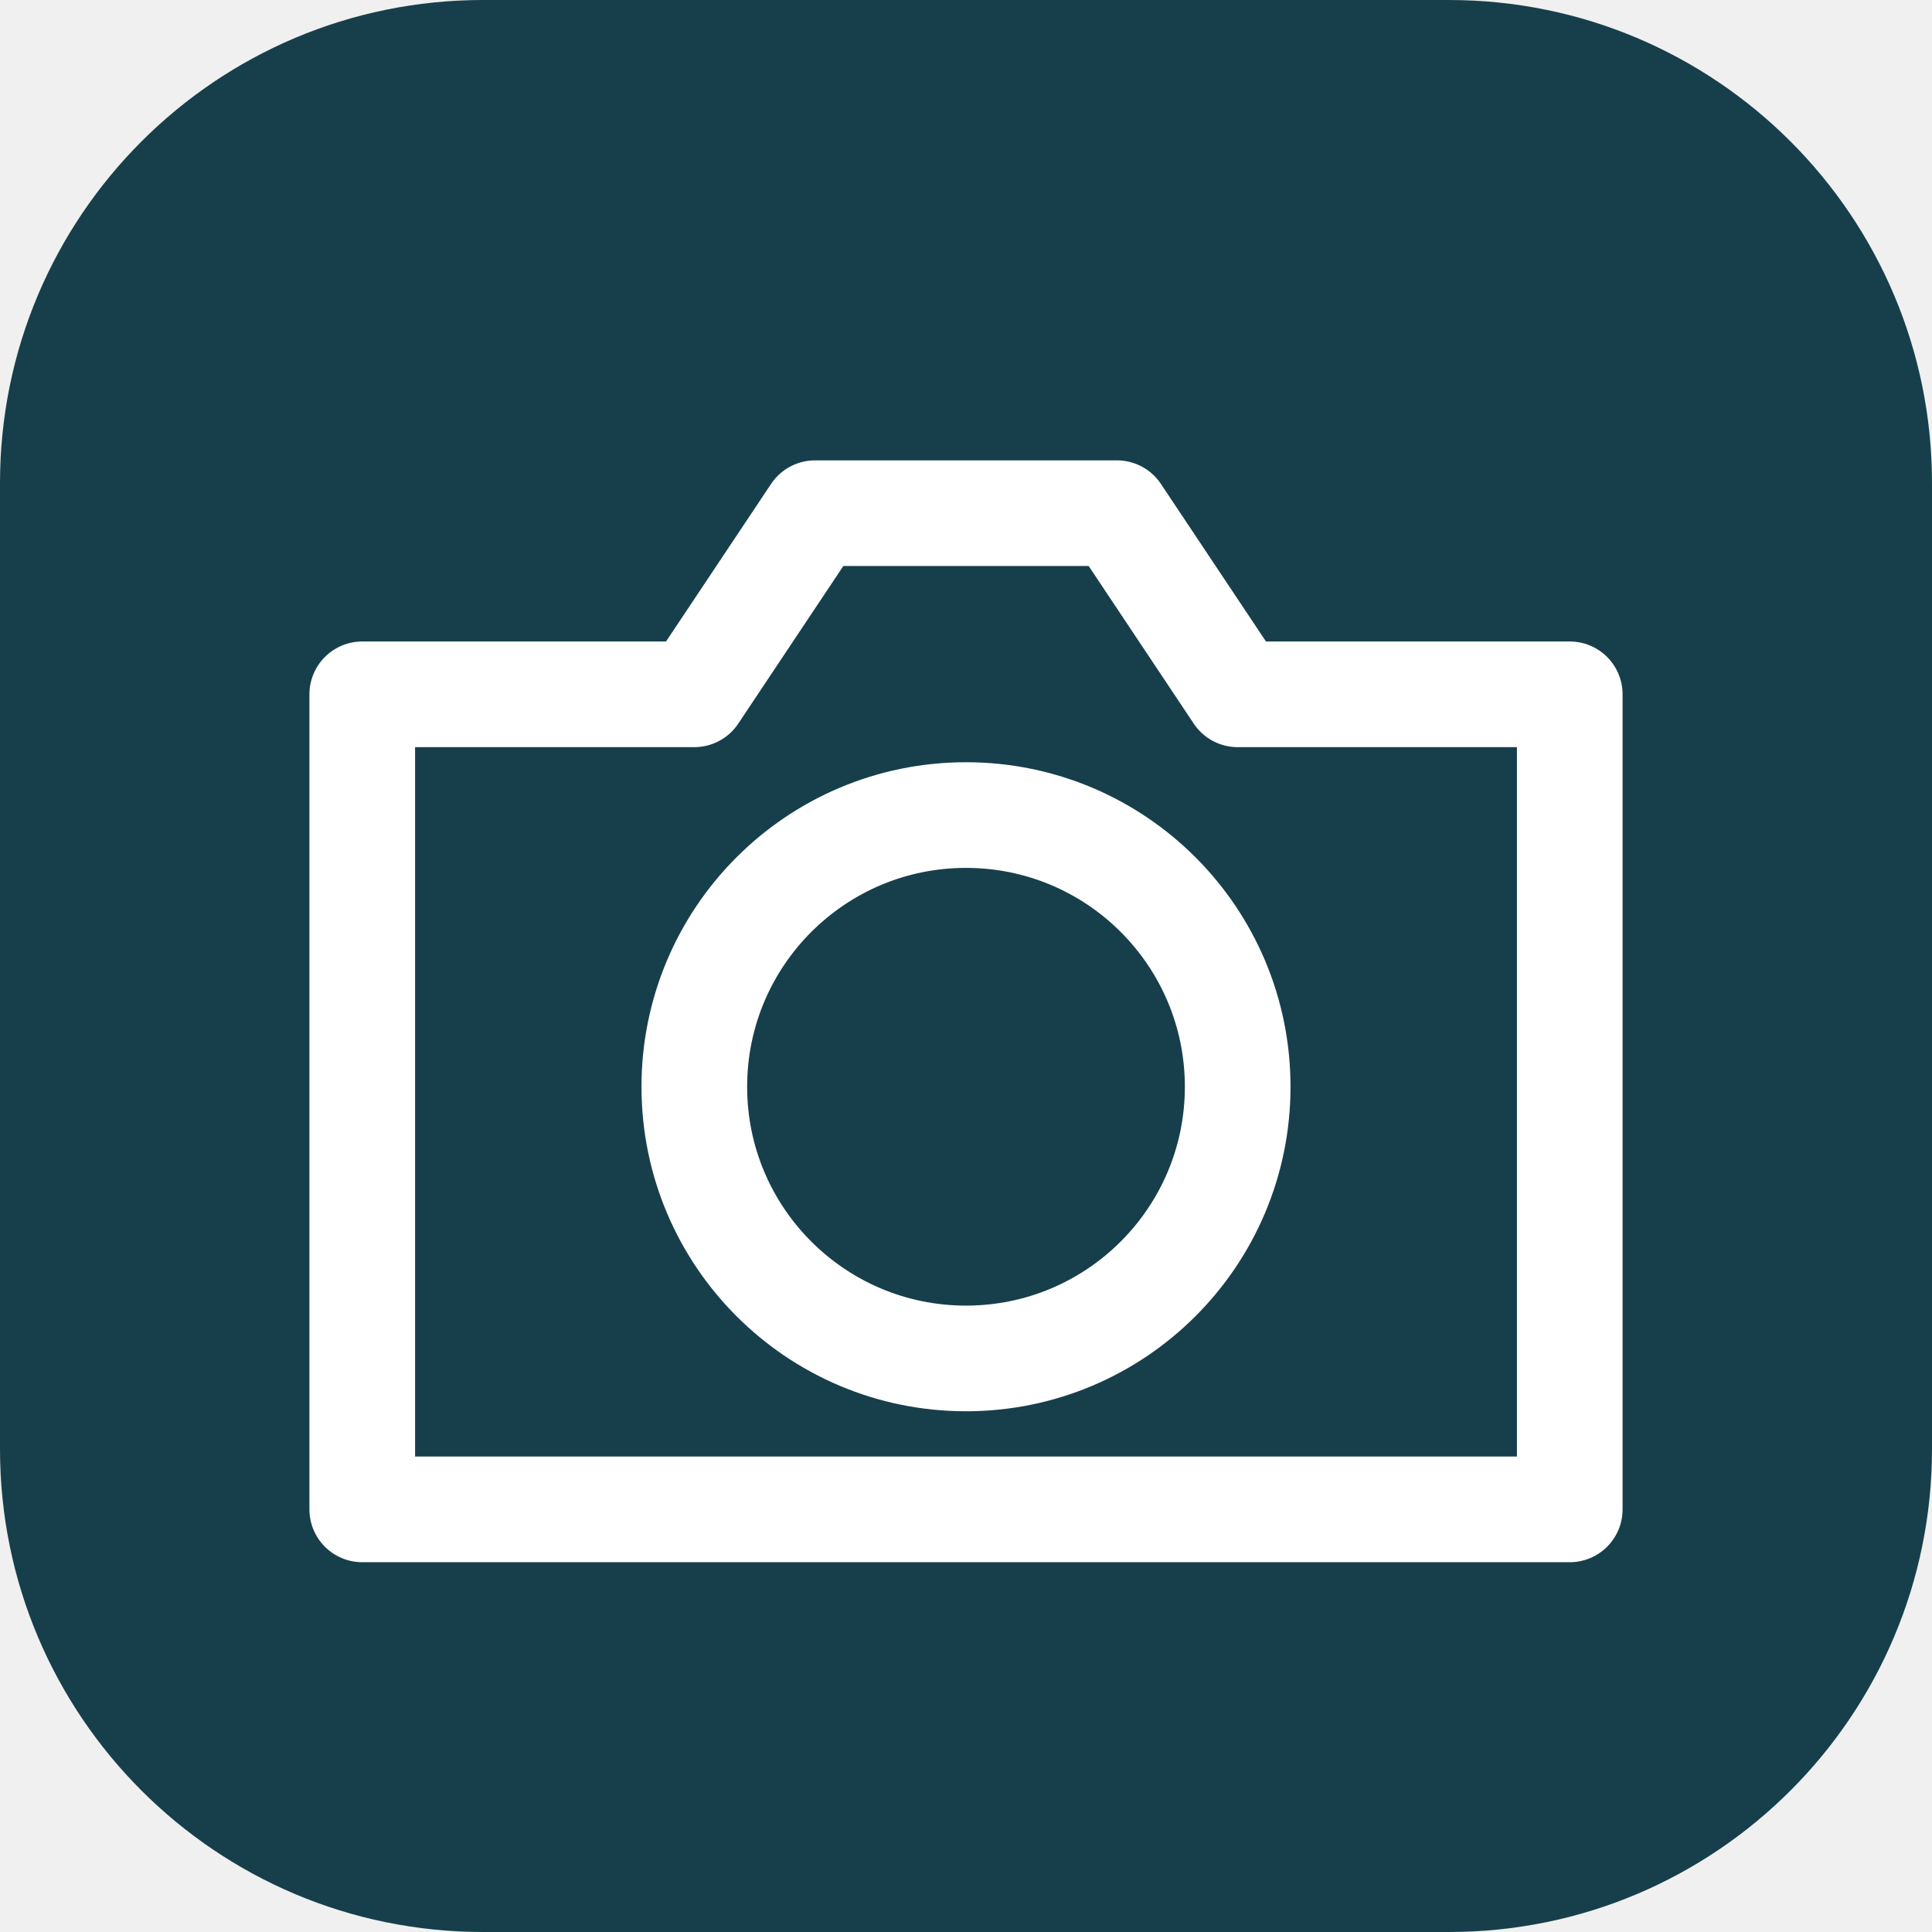
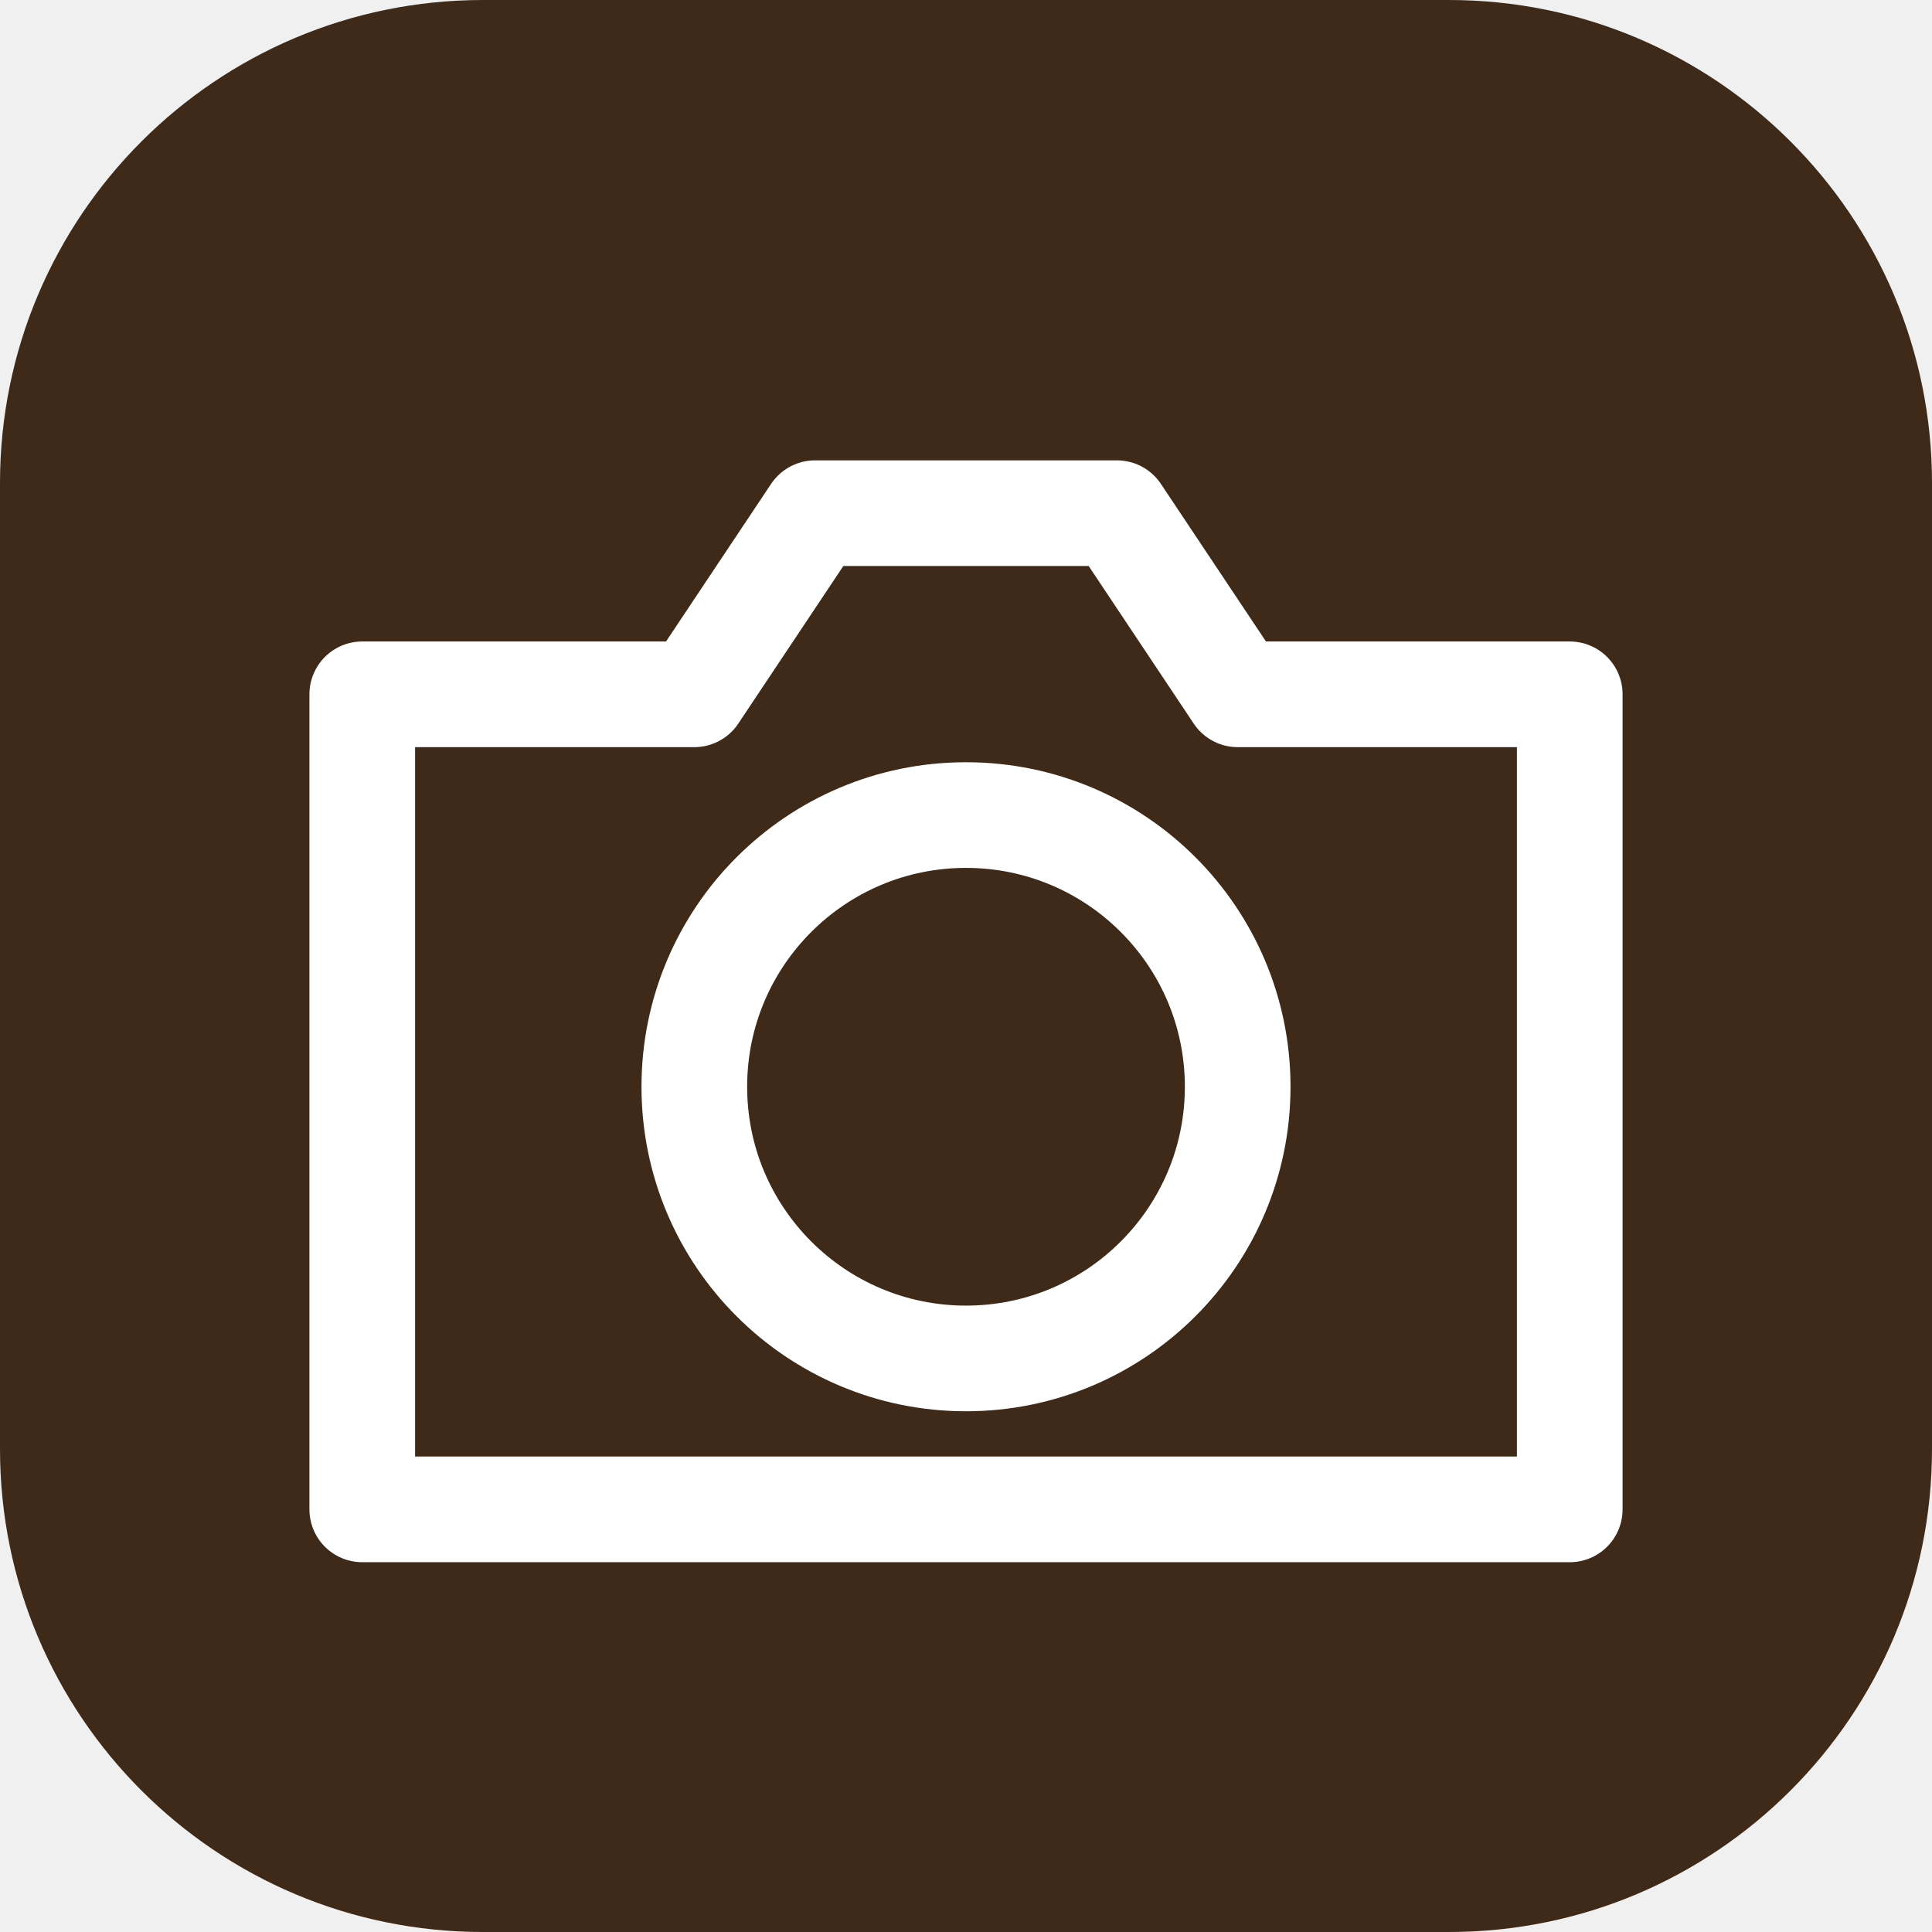
<svg xmlns="http://www.w3.org/2000/svg" viewBox="0 0 64 64">
-   <rect width="64" height="64" rx="16" fill="#173f4b" />
+   <rect width="64" height="64" rx="16" fill="#3f2a1a" />
  <g fill="none" stroke="#fff" stroke-width="3.5" stroke-linejoin="round">
    <path d="M12 23h11l4-6h10l4 6h11v27H12z" />
    <circle cx="32" cy="36" r="9" />
  </g>
</svg>
